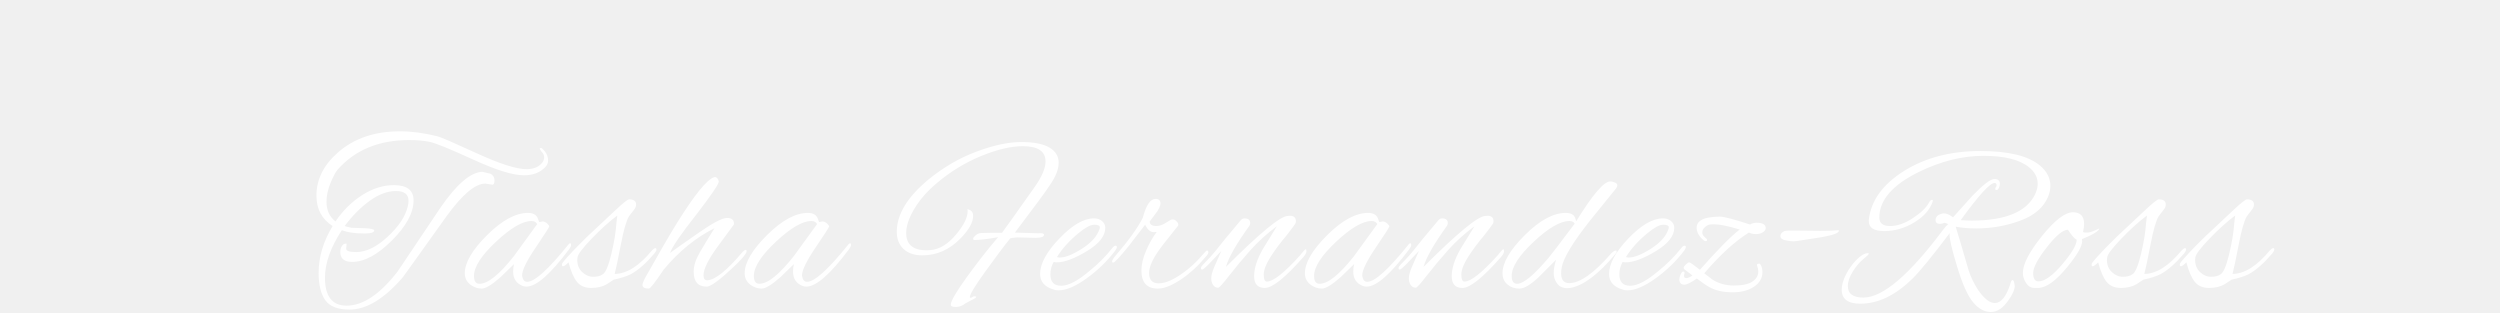
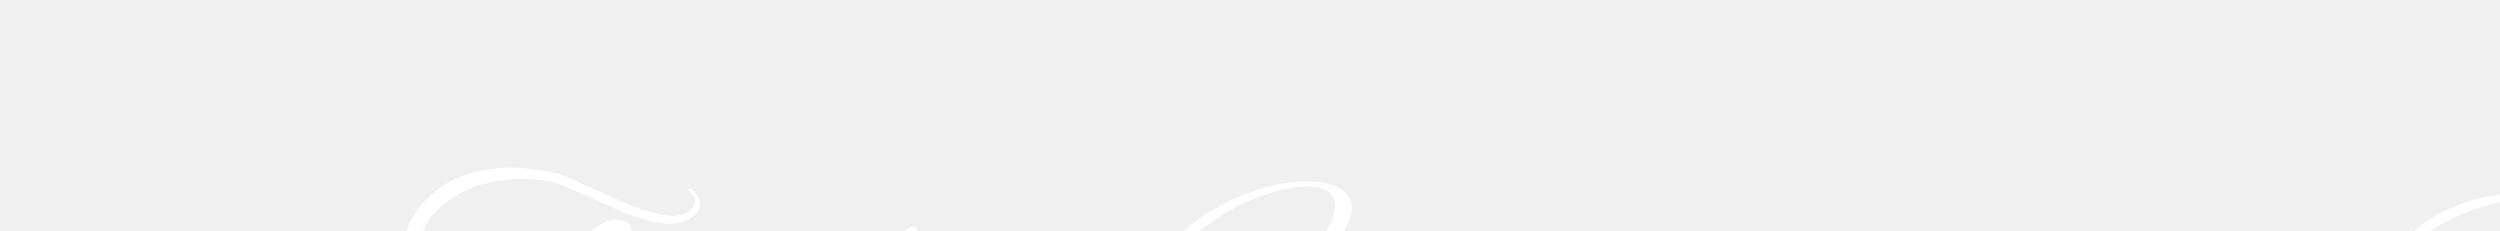
- <svg xmlns="http://www.w3.org/2000/svg" version="1.1" width="400px" height="50px" style="">
+ <svg xmlns="http://www.w3.org/2000/svg" version="1.1" width="25rem" height="3.125rem" style="">
  <path fill="#ffffff" d="M50.98,43.655q0-3.78,2.24-7.49q-2.59-1.645-2.59-4.865q0-3.885,3.43-6.895q3.85-3.395,9.94-3.395q2.8,0,6.02,0.805q0.735,0.175,6.265,2.712t7.945,2.538q1.61,0,2.415-0.91q0.42-0.455,0.42-0.98t-0.455-0.945q-0.245-0.35-0.245-0.455t0.193-0.105t0.665,0.613t0.472,1.435t-1.103,1.575t-2.783,0.752q-2.625,0-8.155-2.538t-6.947-2.817t-3.237-0.28q-7.245,0-11.41,4.69q-0.49,0.525-1.155,2.118t-0.665,3.062q0,2.03,1.435,3.15q1.82-2.66,4.305-4.235t5.04-1.575q3.15,0,3.15,2.45q0,2.94-3.447,6.388t-6.388,3.447q-1.89,0-1.89-1.61q0-0.56,0.297-0.98t0.718-0.315l-0.07,0.805q0,0.525,1.61,0.525q2.38,0,5.022-2.45t3.203-4.795q0.14-0.525,0.14-0.945q0-1.575-2.013-1.575t-4.165,1.54t-4.043,4.06q0.14,0.07,1.085,0.28l2.1,0.07q1.54,0.07,1.54,0.35q0,0.49-1.47,0.49l-0.21,0q-2.135,0-3.5-0.525q-2.695,4.13-2.695,7.595q0,4.48,3.465,4.48q3.92,0,8.155-5.46l6.86-10.22q3.85-5.6,6.685-5.74l1.33,0.315q0.63,0.35,0.63,1.05t-0.35,0.7l-1.12-0.175q-2.415,0-6.195,5.215l-6.965,9.73q-4.48,5.215-8.575,5.215q-2.8,0-3.868-1.505t-1.067-4.375z M86.301,35.535l0.49-0.105q0.385,0,0.735,0.315t0.35,0.49t-2.17,3.377t-2.17,4.463q0,0.105,0.035,0.21q0.175,0.805,0.77,0.805q1.82,0,6.65-6.02q0.105-0.14,0.245-0.14t0.14,0.263t-0.315,0.682q-4.48,5.985-6.825,5.985q-0.315,0-0.595-0.105q-1.54-0.595-1.54-2.31q0-0.595,0.14-1.19l-2.17,2.1q-2.065,1.82-2.993,1.82t-1.768-0.595q-0.945-0.7-0.945-1.855q0-2.555,3.57-6.107t6.545-3.553q1.155,0,1.54,0.805q0.105,0.28,0.175,0.472t0.105,0.193z M75.836,44.145q0,1.26,0.875,1.26q2.03,0,5.53-4.445l3.71-5.11q-0.28-0.49-0.91-0.49q-2.135,0-5.67,3.308t-3.535,5.478z M97.087,45.475q-1.015,0.595-2.502,0.595t-2.275-0.98t-1.347-3.115q-0.63,0.63-0.875,0.63q-0.175,0-0.175-0.245t0.175-0.42q1.155-1.435,3.92-4.13l4.41-4.13q1.89-1.785,2.24-1.785q1.12,0,1.12,0.84q0,0.42-0.333,0.823t-0.49,0.63t-0.333,0.438q-0.63,1.085-1.278,4.48t-0.998,4.725q2.905-0.035,5.985-3.78q0.35-0.35,0.525-0.35t0.175,0.228t-0.315,0.613q-2.03,2.38-3.78,3.325q-1.05,0.525-2.73,0.875z M92.362,41.59q0,1.19,0.787,1.942t1.768,0.752t1.505-0.385q0.7-0.385,1.383-3.22t0.823-5.005l0.14-1.19q-1.925,1.435-4.112,3.71t-2.257,3.01q-0.035,0.21-0.035,0.385z M113.053,45.86q-2.065,0-2.065-2.415q0-1.365,0.963-3.027t2.362-3.902q-4.48,2.24-8.12,6.615q-2.03,3.045-2.38,3.045q-1.015,0-1.015-0.595q0-0.315,0.42-1.12q3.395-6.055,5.145-8.855q4.165-6.685,5.88-7.245q0.07-0.035,0.14-0.035q0.455,0,0.63,0.735q-0.105,0.735-3.64,5.32q-3.675,4.655-4.165,6.09q1.295-0.945,4.515-3.185q3.465-2.415,4.585-2.415t1.12,0.875q0,0.14-0.018,0.193t-2.433,3.308t-2.415,4.795q0,0.805,0.595,0.805q1.89-0.07,5.67-4.55q0.315-0.315,0.472-0.315t0.158,0.21q0,0.7-3.465,3.78q-2.17,1.89-2.94,1.89z M131.084,35.535l0.49-0.105q0.385,0,0.735,0.315t0.35,0.49t-2.17,3.377t-2.17,4.463q0,0.105,0.035,0.21q0.175,0.805,0.77,0.805q1.82,0,6.65-6.02q0.105-0.14,0.245-0.14t0.14,0.263t-0.315,0.682q-4.48,5.985-6.825,5.985q-0.315,0-0.595-0.105q-1.54-0.595-1.54-2.31q0-0.595,0.14-1.19l-2.17,2.1q-2.065,1.82-2.993,1.82t-1.768-0.595q-0.945-0.7-0.945-1.855q0-2.555,3.57-6.107t6.545-3.553q1.155,0,1.54,0.805q0.105,0.28,0.175,0.472t0.105,0.193z M120.619,44.145q0,1.26,0.875,1.26q2.03,0,5.53-4.445l3.71-5.11q-0.28-0.49-0.91-0.49q-2.135,0-5.67,3.308t-3.535,5.478z M162.386,37.215q3.395,0.105,3.587,0.105l0.228,0q0.84-0.07,0.84,0.245q0,0.49-1.365,0.49l-2.975-0.07q-0.91,0.07-1.085,0.175q-1.47,1.82-3.955,5.268t-2.485,4.112q0,0.28,0.63-0.14q0.385,0,0.385,0.105q0,0.175-0.77,0.525l-0.98,0.525q-0.665,0.56-1.522,0.56t-0.787-0.42q0.035-0.84,2.485-4.253t5.075-6.492q-2.52,0.455-3.85,0.455q-0.14-0.035-0.14-0.228t0.42-0.542t0.892-0.35t1.522-0.035l1.785,0q1.19-1.61,5.285-7.42q1.68-2.415,1.68-3.99q0-2.45-3.64-2.45q-2.835,0-6.668,1.575t-7.053,4.305q-2.275,1.89-3.605,4.095t-1.33,3.92q0,2.765,3.29,2.765q0.28,0,0.595-0.035q2.135-0.175,4.043-2.433t1.907-3.797q0-0.14-0.035-0.315q0.91,0.175,0.91,1.085q0,1.505-1.96,3.535q-2.66,2.765-6.16,2.765q-1.925,0-3.01-1.015t-1.085-2.765q0-4.13,5.04-8.33q3.64-2.975,7.735-4.497t7.122-1.522t4.515,0.875t1.488,2.433t-1.365,3.518q-0.805,1.295-5.635,7.665z M169.357,46.455q-0.385,0-0.7-0.105q-2.24-0.63-2.24-2.52q0-2.45,3.08-5.67t5.53-3.22q0.805,0,1.312,0.438t0.507,1.067q0,1.96-2.958,3.745t-4.812,1.785q-0.28,0-0.49-0.07q-0.525,0.945-0.525,1.995q0,1.82,1.732,1.82t4.497-2.345q2.135-1.715,3.64-3.64q0.315-0.42,0.542-0.42t0.228,0.21t-0.28,0.595q-1.89,2.485-4.55,4.41t-4.515,1.925z M175.972,36.375q0-0.42-0.892-0.42t-2.538,1.365q-2.205,1.82-3.43,3.815q0.21,0.07,0.455,0.07q1.33,0,3.553-1.417t2.783-3.098q0.07-0.175,0.07-0.315z M185.253,46.175q-2.625,0-2.625-2.905q0-1.47,0.77-3.22t1.68-2.94q-0.175,0.035-0.455,0.035q-0.84,0-1.4-1.19l-2.59,3.36q-2.17,2.695-2.52,2.695q-0.175,0-0.175-0.14q0-0.35,0.595-1.015q3.045-3.535,4.305-5.985q0.805-3.045,2.03-3.045q0.805,0,0.805,0.7t-0.875,1.785l-0.84,1.12q0,0.735,1.085,0.735q0.63,0,1.4-0.455l0.91-0.56q0.07-0.035,0.35-0.035t0.595,0.35t0.21,0.63l-2.415,3.045q-2.24,2.87-2.24,4.532t1.54,1.663q1.61,0,3.955-1.715q1.4-1.015,2.555-2.275q1.085-1.26,1.19-1.26q0.245,0,0.245,0.263t-0.315,0.613l-1.12,1.26q-0.945,0.98-2.1,1.89q-2.765,2.065-4.55,2.065z M199.084,34.94q0.945,0,0.945,0.735q0,0.21-0.105,0.42q-3.15,4.375-3.78,6.615q8.155-8.155,9.905-8.155q0.175-0.035,0.315-0.035q0.98,0,0.98,0.875q0,0.175-0.07,0.35t-1.4,1.89q-1.54,1.82-2.607,3.5t-1.067,2.8t0.49,1.12q1.54,0,5.355-4.235q0.07-0.07,0.245-0.315q0.525-0.63,0.63-0.63t0.105,0.35t-0.49,0.91q-4.34,4.935-6.16,4.935q-1.715,0-1.715-1.89t1.4-4.34l2.24-3.64q-2.38,1.75-4.235,3.833t-3.377,4.043t-1.768,1.96q-0.525,0-0.823-0.438t-0.297-1.085t0.455-1.732t1.155-2.625l-2.1,2.205q-0.77,0.77-0.963,0.77t-0.193-0.228t0.28-0.507q1.295-1.295,2.24-2.485q0.91-1.19,3.745-4.55q0.315-0.42,0.665-0.42z M220.72,35.535l0.49-0.105q0.385,0,0.735,0.315t0.35,0.49t-2.17,3.377t-2.17,4.463q0,0.105,0.035,0.21q0.175,0.805,0.77,0.805q1.82,0,6.65-6.02q0.105-0.14,0.245-0.14t0.14,0.263t-0.315,0.682q-4.48,5.985-6.825,5.985q-0.315,0-0.595-0.105q-1.54-0.595-1.54-2.31q0-0.595,0.14-1.19l-2.17,2.1q-2.065,1.82-2.993,1.82t-1.768-0.595q-0.945-0.7-0.945-1.855q0-2.555,3.57-6.107t6.545-3.553q1.155,0,1.54,0.805q0.105,0.28,0.175,0.472t0.105,0.193z M210.255,44.145q0,1.26,0.875,1.26q2.03,0,5.53-4.445l3.71-5.11q-0.28-0.49-0.91-0.49q-2.135,0-5.67,3.308t-3.535,5.478z M230.7,34.94q0.945,0,0.945,0.735q0,0.21-0.105,0.42q-3.15,4.375-3.78,6.615q8.155-8.155,9.905-8.155q0.175-0.035,0.315-0.035q0.98,0,0.98,0.875q0,0.175-0.07,0.35t-1.4,1.89q-1.54,1.82-2.607,3.5t-1.067,2.8t0.49,1.12q1.54,0,5.355-4.235q0.07-0.07,0.245-0.315q0.525-0.63,0.63-0.63t0.105,0.35t-0.49,0.91q-4.34,4.935-6.16,4.935q-1.715,0-1.715-1.89t1.4-4.34l2.24-3.64q-2.38,1.75-4.235,3.833t-3.377,4.043t-1.768,1.96q-0.525,0-0.823-0.438t-0.297-1.085t0.455-1.732t1.155-2.625l-2.1,2.205q-0.77,0.77-0.963,0.77t-0.193-0.228t0.28-0.507q1.295-1.295,2.24-2.485q0.91-1.19,3.745-4.55q0.315-0.42,0.665-0.42z M252.196,35.395q3.92-6.37,5.46-6.37q0.245,0,0.682,0.158t0.438,0.472q0,0.175-0.175,0.455q-2.8,3.43-4.165,5.145q-4.13,5.215-4.55,7.49q-0.105,0.49-0.105,0.98q0,1.575,1.295,1.575q2.59,0,6.755-4.795q0.35-0.35,0.595-0.403t0.245,0.122t-0.21,0.42q-4.06,4.865-7.21,5.425q-0.175,0.035-0.49,0.035q-1.085,0-1.627-0.752t-0.542-1.627q0-0.98,0.385-2.17l-2.835,2.835q-1.925,1.785-3.027,1.785t-1.837-0.595q-0.875-0.665-0.875-1.855q0-2.555,3.57-6.107t6.545-3.553q0.98,0,1.365,0.525q0.14,0.175,0.315,0.805z M241.871,44.145q0,1.26,0.875,1.26q1.505,0,5.005-4.13q0.63-0.735,4.2-5.495q-0.245-0.42-0.84-0.42q-2.17,0-5.705,3.308t-3.535,5.478z M260.392,46.455q-0.385,0-0.7-0.105q-2.24-0.63-2.24-2.52q0-2.45,3.08-5.67t5.53-3.22q0.805,0,1.312,0.438t0.507,1.067q0,1.96-2.958,3.745t-4.812,1.785q-0.28,0-0.49-0.07q-0.525,0.945-0.525,1.995q0,1.82,1.732,1.82t4.497-2.345q2.135-1.715,3.64-3.64q0.315-0.42,0.542-0.42t0.228,0.21t-0.28,0.595q-1.89,2.485-4.55,4.41t-4.515,1.925z M267.007,36.375q0-0.42-0.892-0.42t-2.538,1.365q-2.205,1.82-3.43,3.815q0.21,0.07,0.455,0.07q1.33,0,3.553-1.417t2.783-3.098q0.07-0.175,0.07-0.315z M271.493,44.565q-1.4,0.98-1.995,0.98q-0.805,0-0.805-0.875q0-0.315,0.21-0.77t0.42-0.455q0.315,0,0.14,0.525q-0.105,0.525,0.315,0.525t1.015-0.42l-1.33-1.015q-0.07-0.07-0.07-0.245t0.35-0.507t0.542-0.333t1.698,1.19q4.34-4.9,6.37-6.44q-2.765-0.84-4.095-0.84q-0.385,0-0.735,0.052t-0.752,0.42t-0.403,0.823t0.385,0.752t0.385,0.472t-0.263,0.175t-0.858-0.7q-0.56-0.7-0.56-1.435q0-1.225,1.785-1.61q0.945-0.175,1.925-0.175t4.83,1.26q0.49-0.28,1.05-0.28q1.47,0,1.47,0.875q0,0.35-0.455,0.647t-1.085,0.297t-1.155-0.245q-3.325,2.065-7.14,6.51l1.26,0.98q1.505,0.98,3.5,0.98t2.94-0.63t0.945-1.61q0-0.455-0.175-0.858t0.315-0.403q0.175,0,0.35,0.403t0.175,0.963q0,1.4-1.33,2.31t-3.43,0.91q-2.31,0-3.815-0.875q-0.595-0.315-1.925-1.33z M287.879,36.9l3.395,0.035q2.03,0,2.905-0.105q0.035,0.035,0.035,0.105q0,0.525-2.765,1.015q-1.505,0.21-2.817,0.438t-1.68,0.228t-1.225-0.158t-0.858-0.682q0-0.35,0.297-0.595t0.507-0.245t0.42-0.035l0.91,0l0.875,0z M316.165,36.55q-1.75,0-3.255-0.28q0.49,1.54,2.065,6.965q0.49,1.575,1.54,3.185q1.435,2.065,2.66,2.065q1.47,0,2.45-2.975q0.175-0.7,0.367-0.7t0.28,0.403t0.087,0.542q0,0.875-0.98,2.24q-1.295,1.925-2.835,1.925t-2.835-1.54t-2.538-5.617t-1.242-5.197q0-0.175,0.035-0.28q-4.2,5.565-6.02,7.35q-4.06,3.955-8.295,3.955q-2.975,0-2.975-2.24q0-1.12,0.7-2.467t1.715-2.362t1.785-1.015q0.14,0,0.14,0.07q0,0.175-0.875,0.875t-1.68,1.978t-0.805,2.328q0,1.855,2.485,1.855q4.655,0,12.81-10.92q0.455-0.595,0.77-0.84l-0.56-0.21q-0.455,0.175-0.735,0.175q-0.735,0-0.735-0.595q0-0.805,1.085-1.05q0.14-0.035,0.245-0.035q0.63,0,1.47,0.63q3.08-3.43,3.15-3.5q2.555-2.625,3.447-2.625t0.892,0.77q0,0.35-0.158,0.665t-0.367,0.315q-0.21,0.07-0.21-0.21q0-0.14,0.21-0.42q0.035-0.49-0.315-0.49q-1.12,0-5.425,5.95q1.05,0.07,1.75,0.07q8.12,0,10.15-4.2q0.42-0.91,0.42-1.68q0-1.54-1.4-2.66q-2.24-1.82-7.28-1.82t-10.29,2.555q-6.37,3.115-6.37,7.315q0,1.365,1.715,1.365t3.64-1.26t2.59-2.485q0.245-0.455,0.472-0.455t0.122,0.28q-0.665,1.96-2.958,3.342t-4.777,1.383t-2.485-1.575l0-0.245q0.525-4.585,5.617-7.787t12.268-3.203q6.685,0,9.485,2.31q1.68,1.4,1.68,3.29q0,0.805-0.385,1.75q-1.085,2.555-4.445,3.797t-7.07,1.242z M333.146,38.58q0,1.225-2.345,4.095q-2.765,3.395-4.725,3.395l-0.56,0q-0.91,0-1.435-0.945q-0.42-0.665-0.42-1.47q0-2.1,3.062-5.897t4.952-3.797q1.785,0,1.785,1.89q0,0.49-0.175,1.26q0.035,0.105,0.665,0.105t1.925-0.665q-0.035,0.595-2.765,1.715q0.035,0.14,0.035,0.315z M330.871,36.76q-1.19,0-3.377,2.8t-2.188,4.13t0.84,1.33q1.505,0,3.815-2.73t2.31-3.92q-0.56-0.315-1.4-1.61z M341.832,45.475q-1.015,0.595-2.502,0.595t-2.275-0.98t-1.347-3.115q-0.63,0.63-0.875,0.63q-0.175,0-0.175-0.245t0.175-0.42q1.155-1.435,3.92-4.13l4.41-4.13q1.89-1.785,2.24-1.785q1.12,0,1.12,0.84q0,0.42-0.333,0.823t-0.49,0.63t-0.333,0.438q-0.63,1.085-1.278,4.48t-0.998,4.725q2.905-0.035,5.985-3.78q0.35-0.35,0.525-0.35t0.175,0.228t-0.315,0.613q-2.03,2.38-3.78,3.325q-1.05,0.525-2.73,0.875z M337.107,41.59q0,1.19,0.787,1.942t1.768,0.752t1.505-0.385q0.7-0.385,1.383-3.22t0.823-5.005l0.14-1.19q-1.925,1.435-4.112,3.71t-2.257,3.01q-0.035,0.21-0.035,0.385z M355.943,45.475q-1.015,0.595-2.502,0.595t-2.275-0.98t-1.347-3.115q-0.63,0.63-0.875,0.63q-0.175,0-0.175-0.245t0.175-0.42q1.155-1.435,3.92-4.13l4.41-4.13q1.89-1.785,2.24-1.785q1.12,0,1.12,0.84q0,0.42-0.333,0.823t-0.49,0.63t-0.333,0.438q-0.63,1.085-1.278,4.48t-0.998,4.725q2.905-0.035,5.985-3.78q0.35-0.35,0.525-0.35t0.175,0.228t-0.315,0.613q-2.03,2.38-3.78,3.325q-1.05,0.525-2.73,0.875z M351.218,41.59q0,1.19,0.787,1.942t1.768,0.752t1.505-0.385q0.7-0.385,1.383-3.22t0.823-5.005l0.14-1.19q-1.925,1.435-4.112,3.71t-2.257,3.01q-0.035,0.21-0.035,0.385z" />
  <path fill="#" d="" />
</svg>
